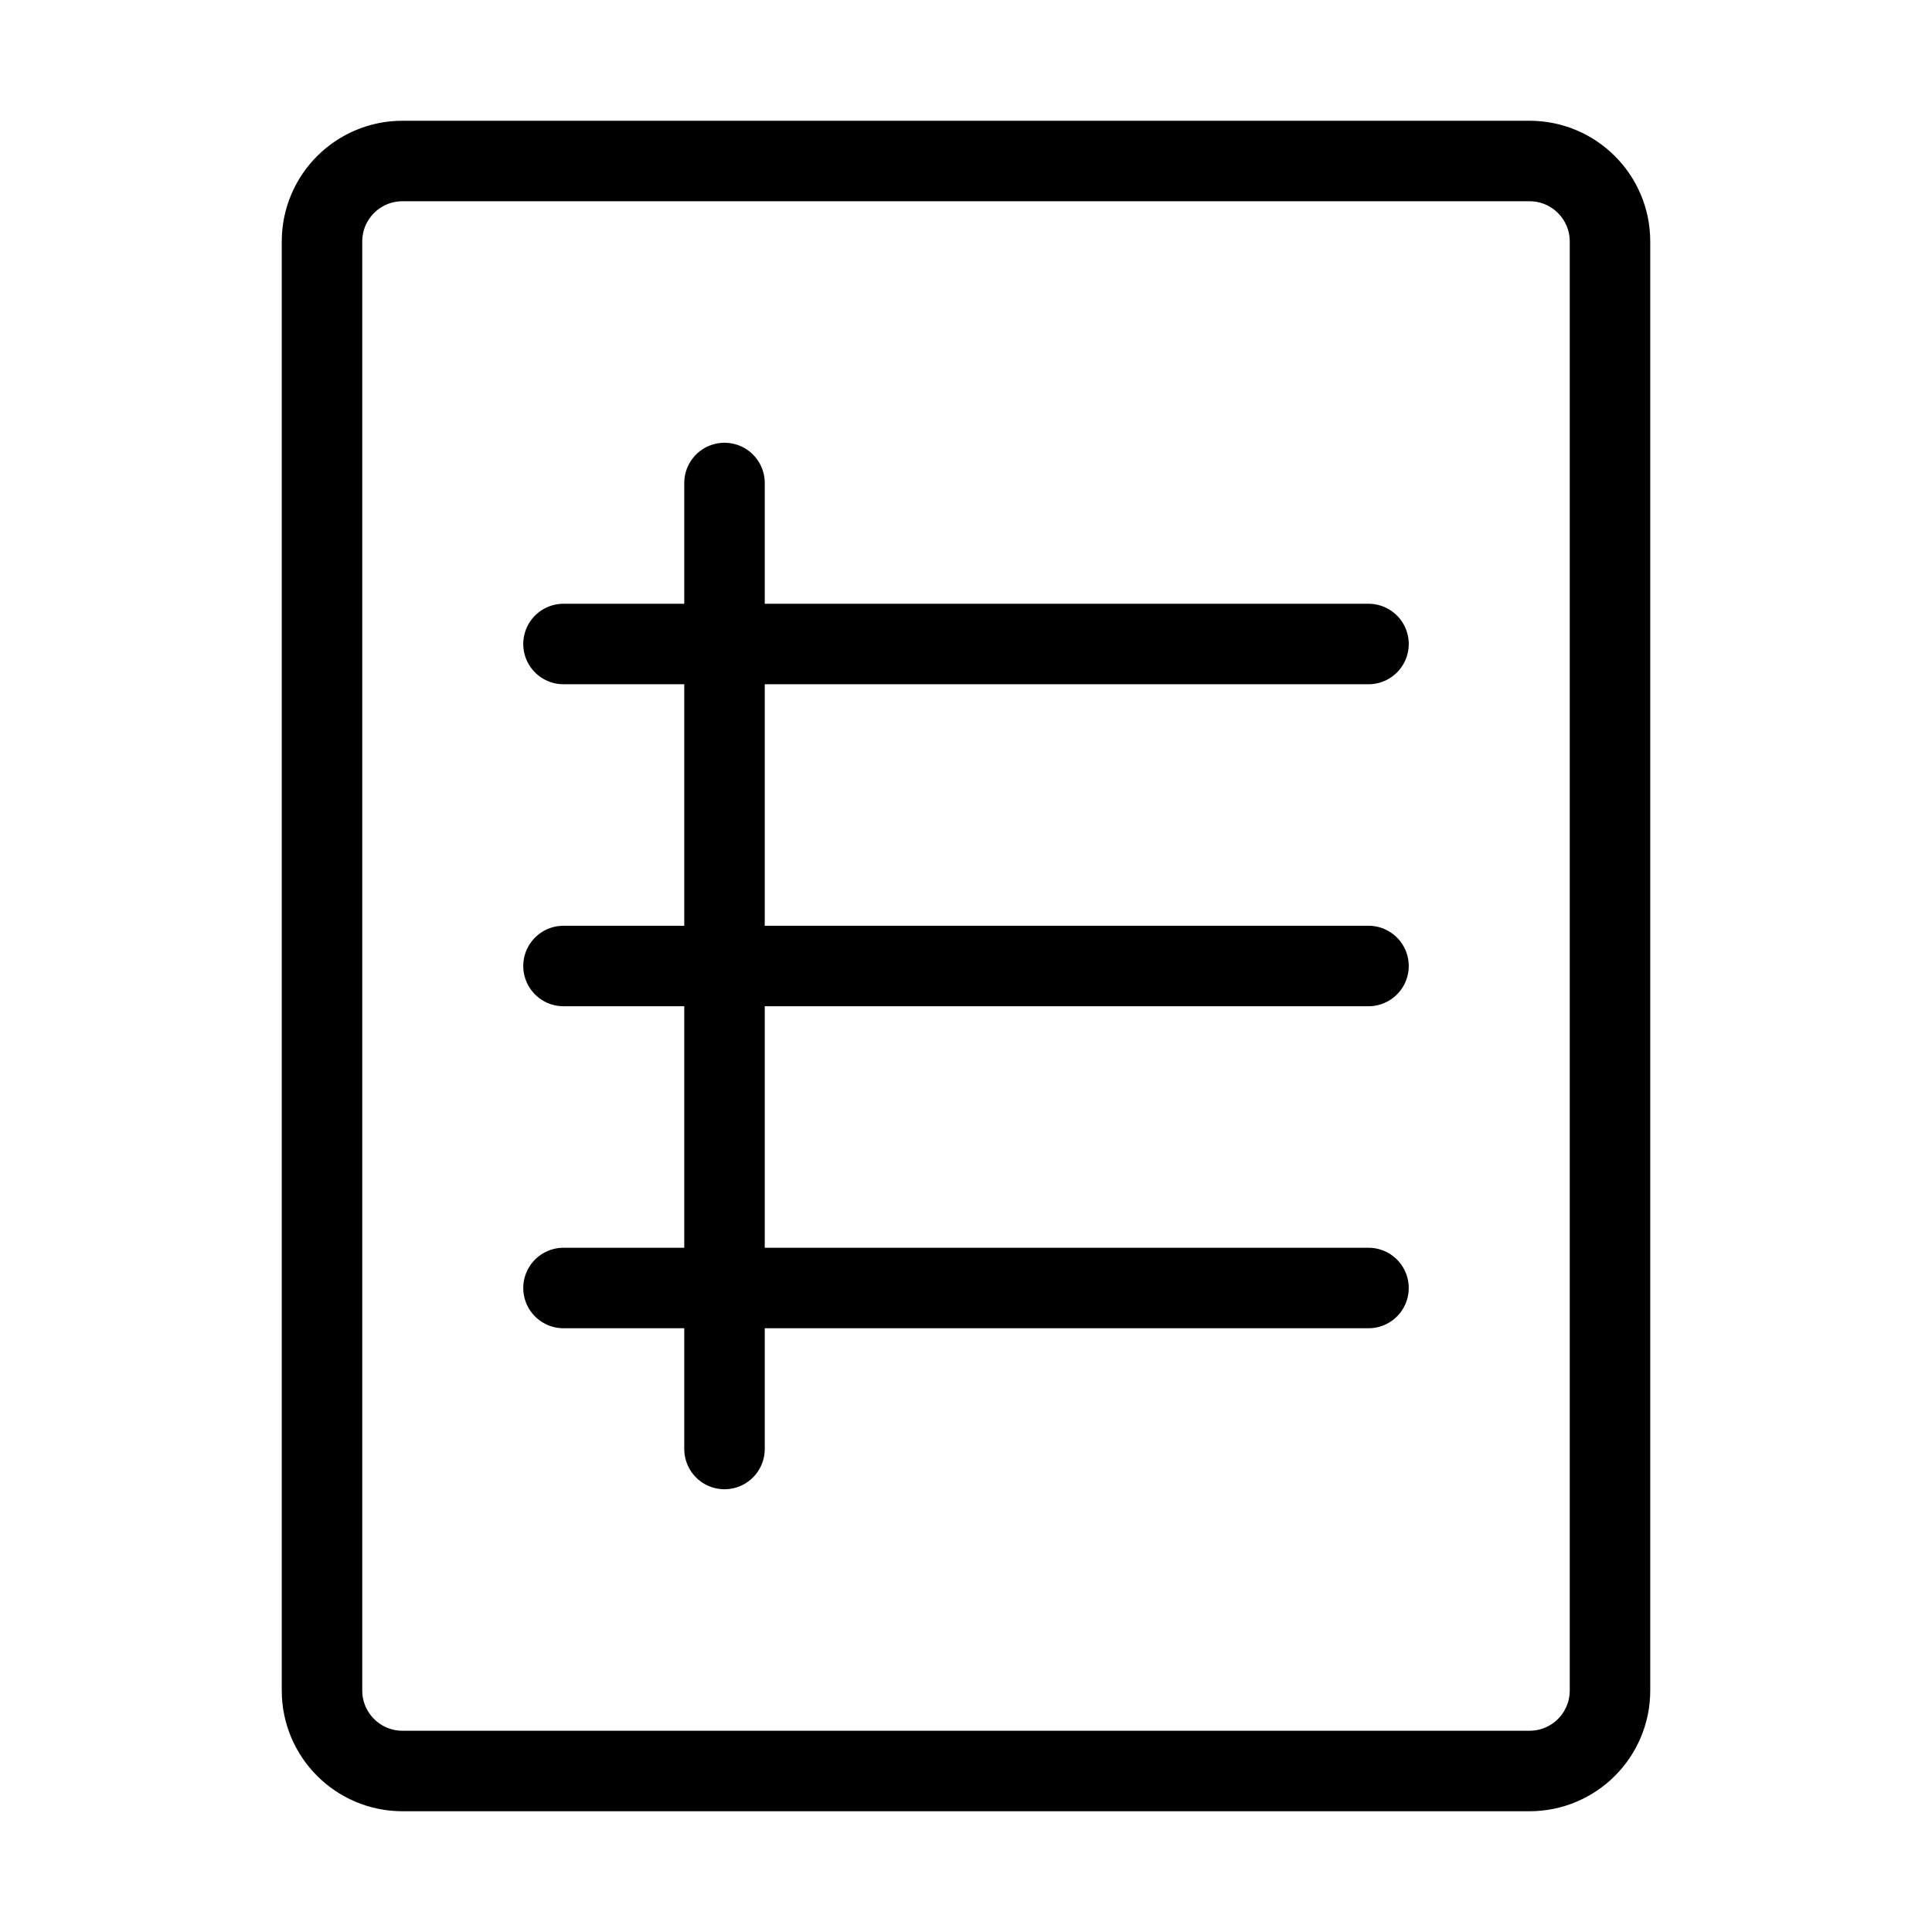
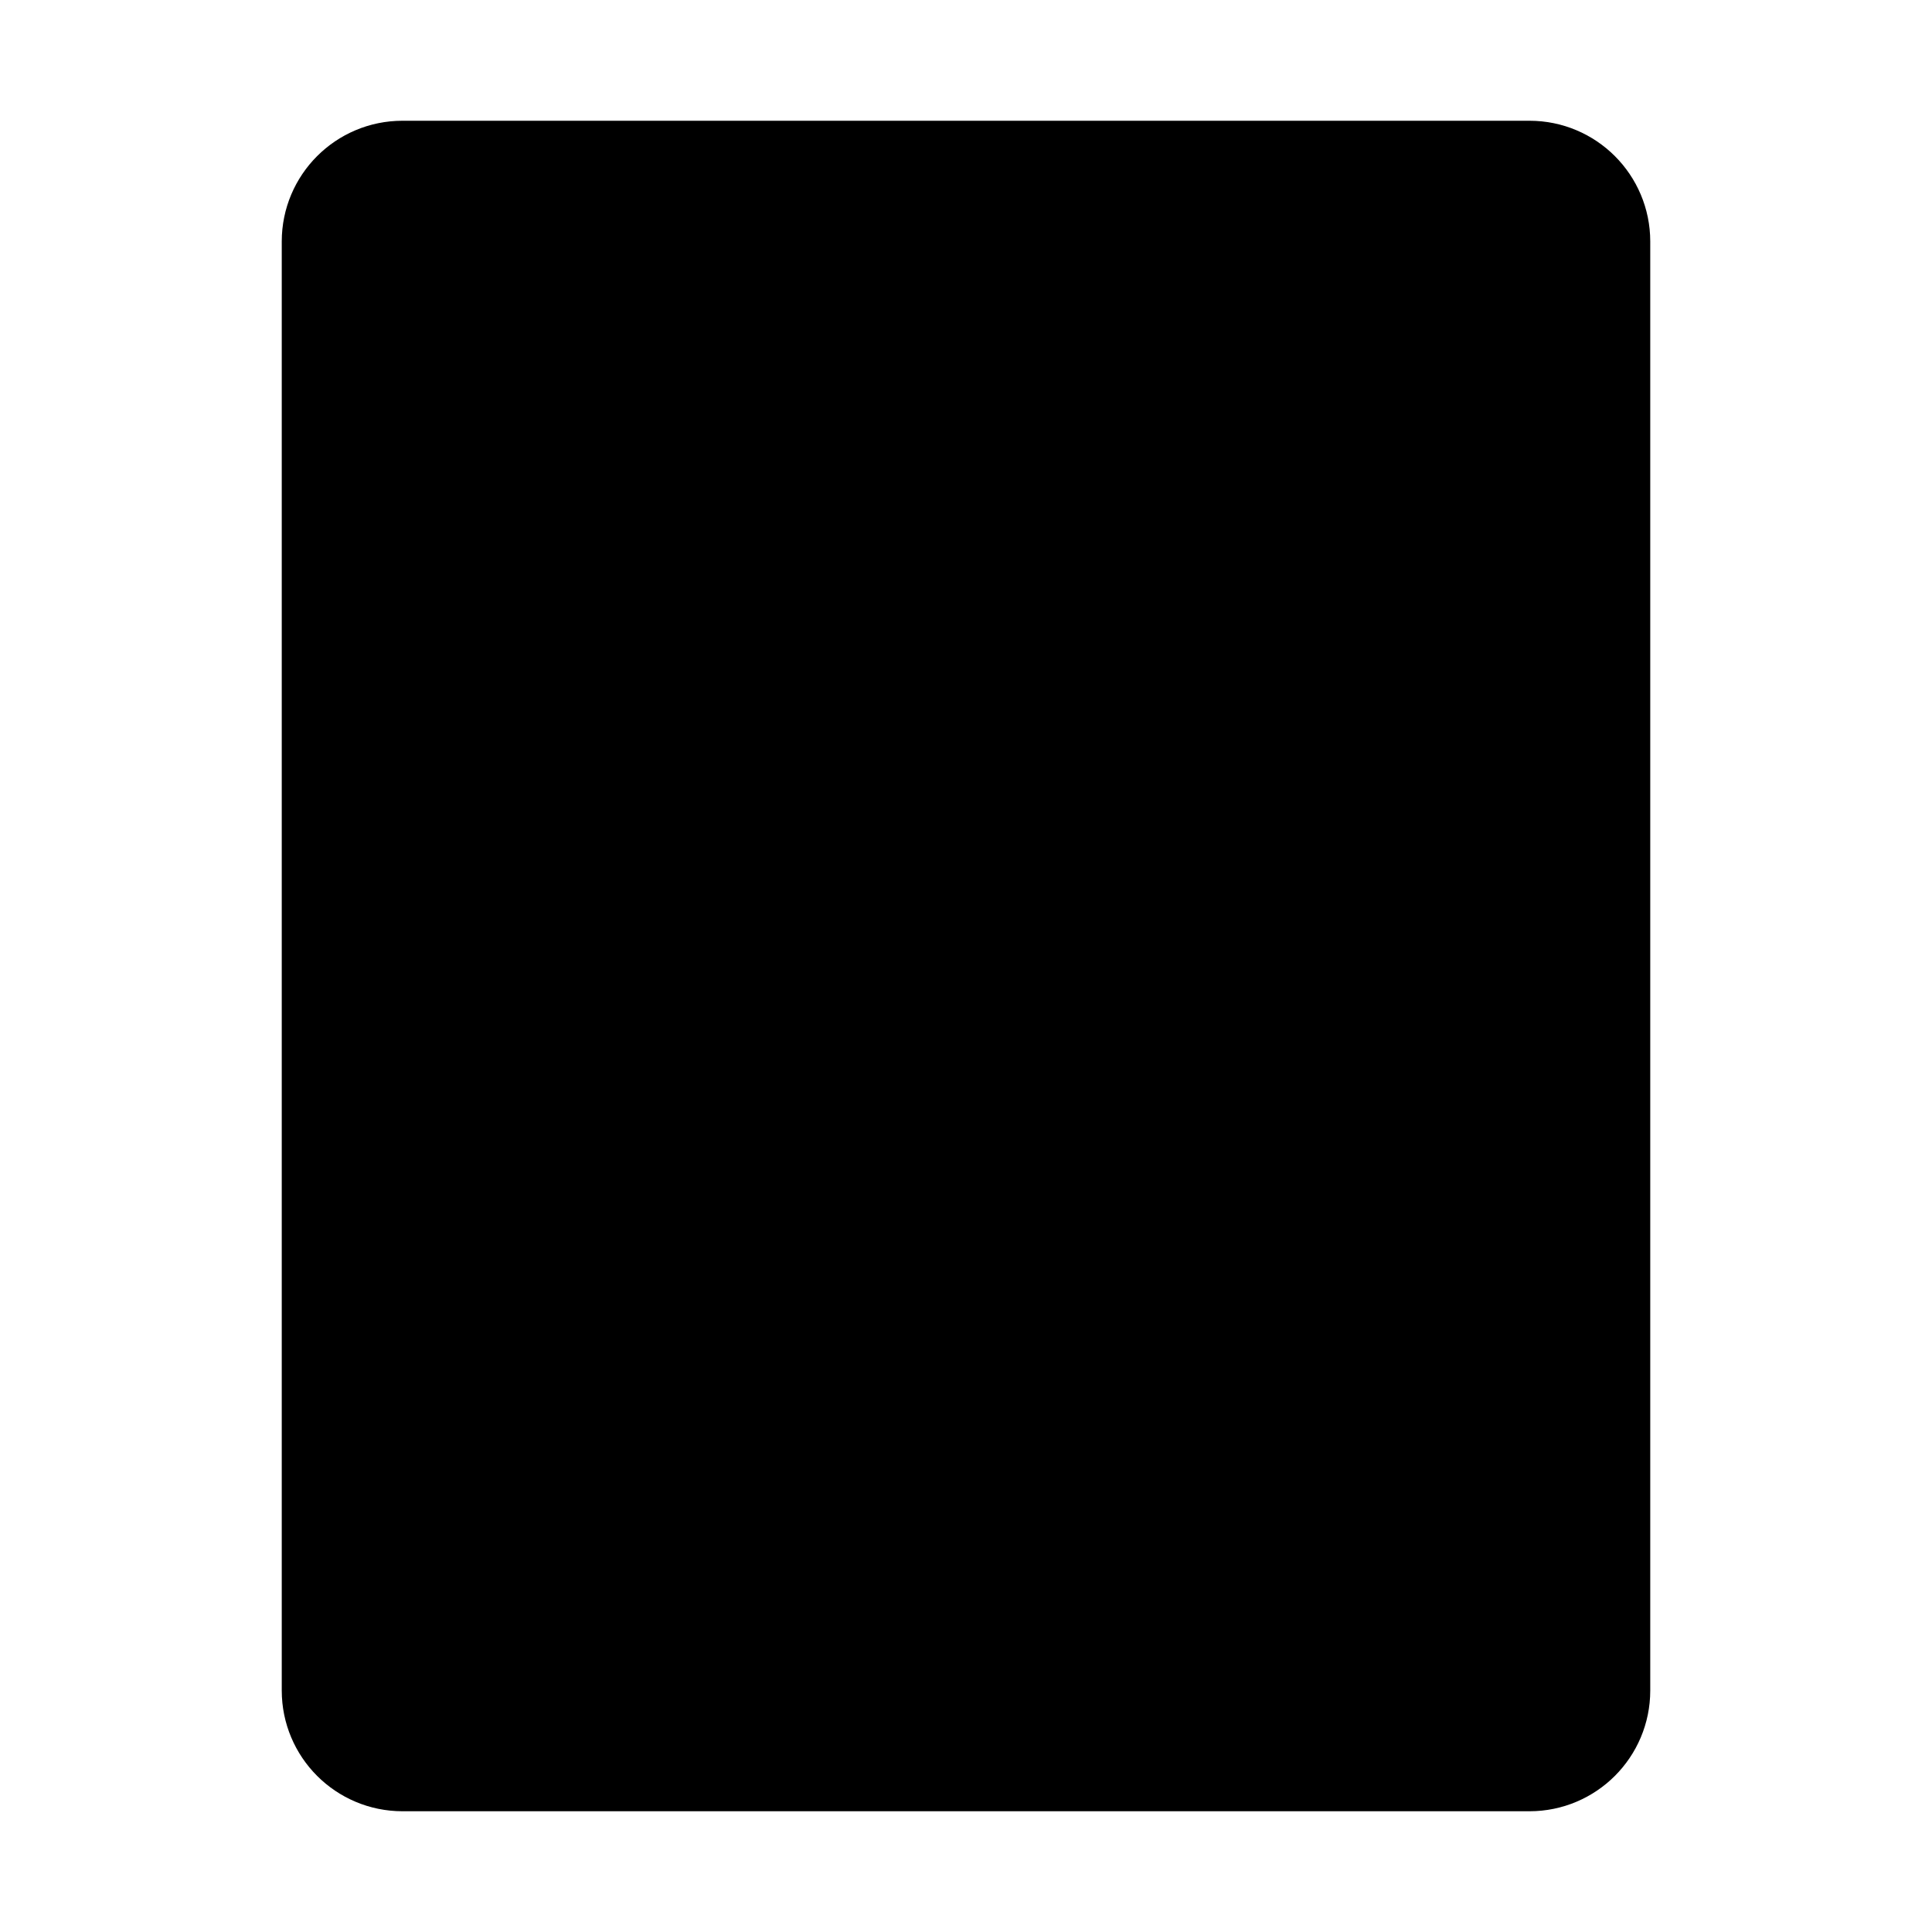
- <svg xmlns="http://www.w3.org/2000/svg" width="24" height="24" viewBox="0 0 48 48" fill="none">
-   <rect x="8" y="4" width="32" height="40" rx="2" fill="none" stroke="#000" stroke-width="2" stroke-linecap="round" stroke-linejoin="round" />
+ <svg xmlns="http://www.w3.org/2000/svg" width="24" height="24" viewBox="0 0 48 48" fill="currentColor">
+   <rect x="8" y="4" width="32" height="40" rx="2" fill="currentColor" stroke="#000" stroke-width="2" stroke-linecap="round" stroke-linejoin="round" />
  <path d="M14 16H34" stroke="#000" stroke-width="2" stroke-linecap="round" stroke-linejoin="round" />
  <path d="M14 24H34" stroke="#000" stroke-width="2" stroke-linecap="round" stroke-linejoin="round" />
  <path d="M14 32H34" stroke="#000" stroke-width="2" stroke-linecap="round" stroke-linejoin="round" />
  <path d="M18 12V36" stroke="#000" stroke-width="2" stroke-linecap="round" stroke-linejoin="round" />
</svg>
